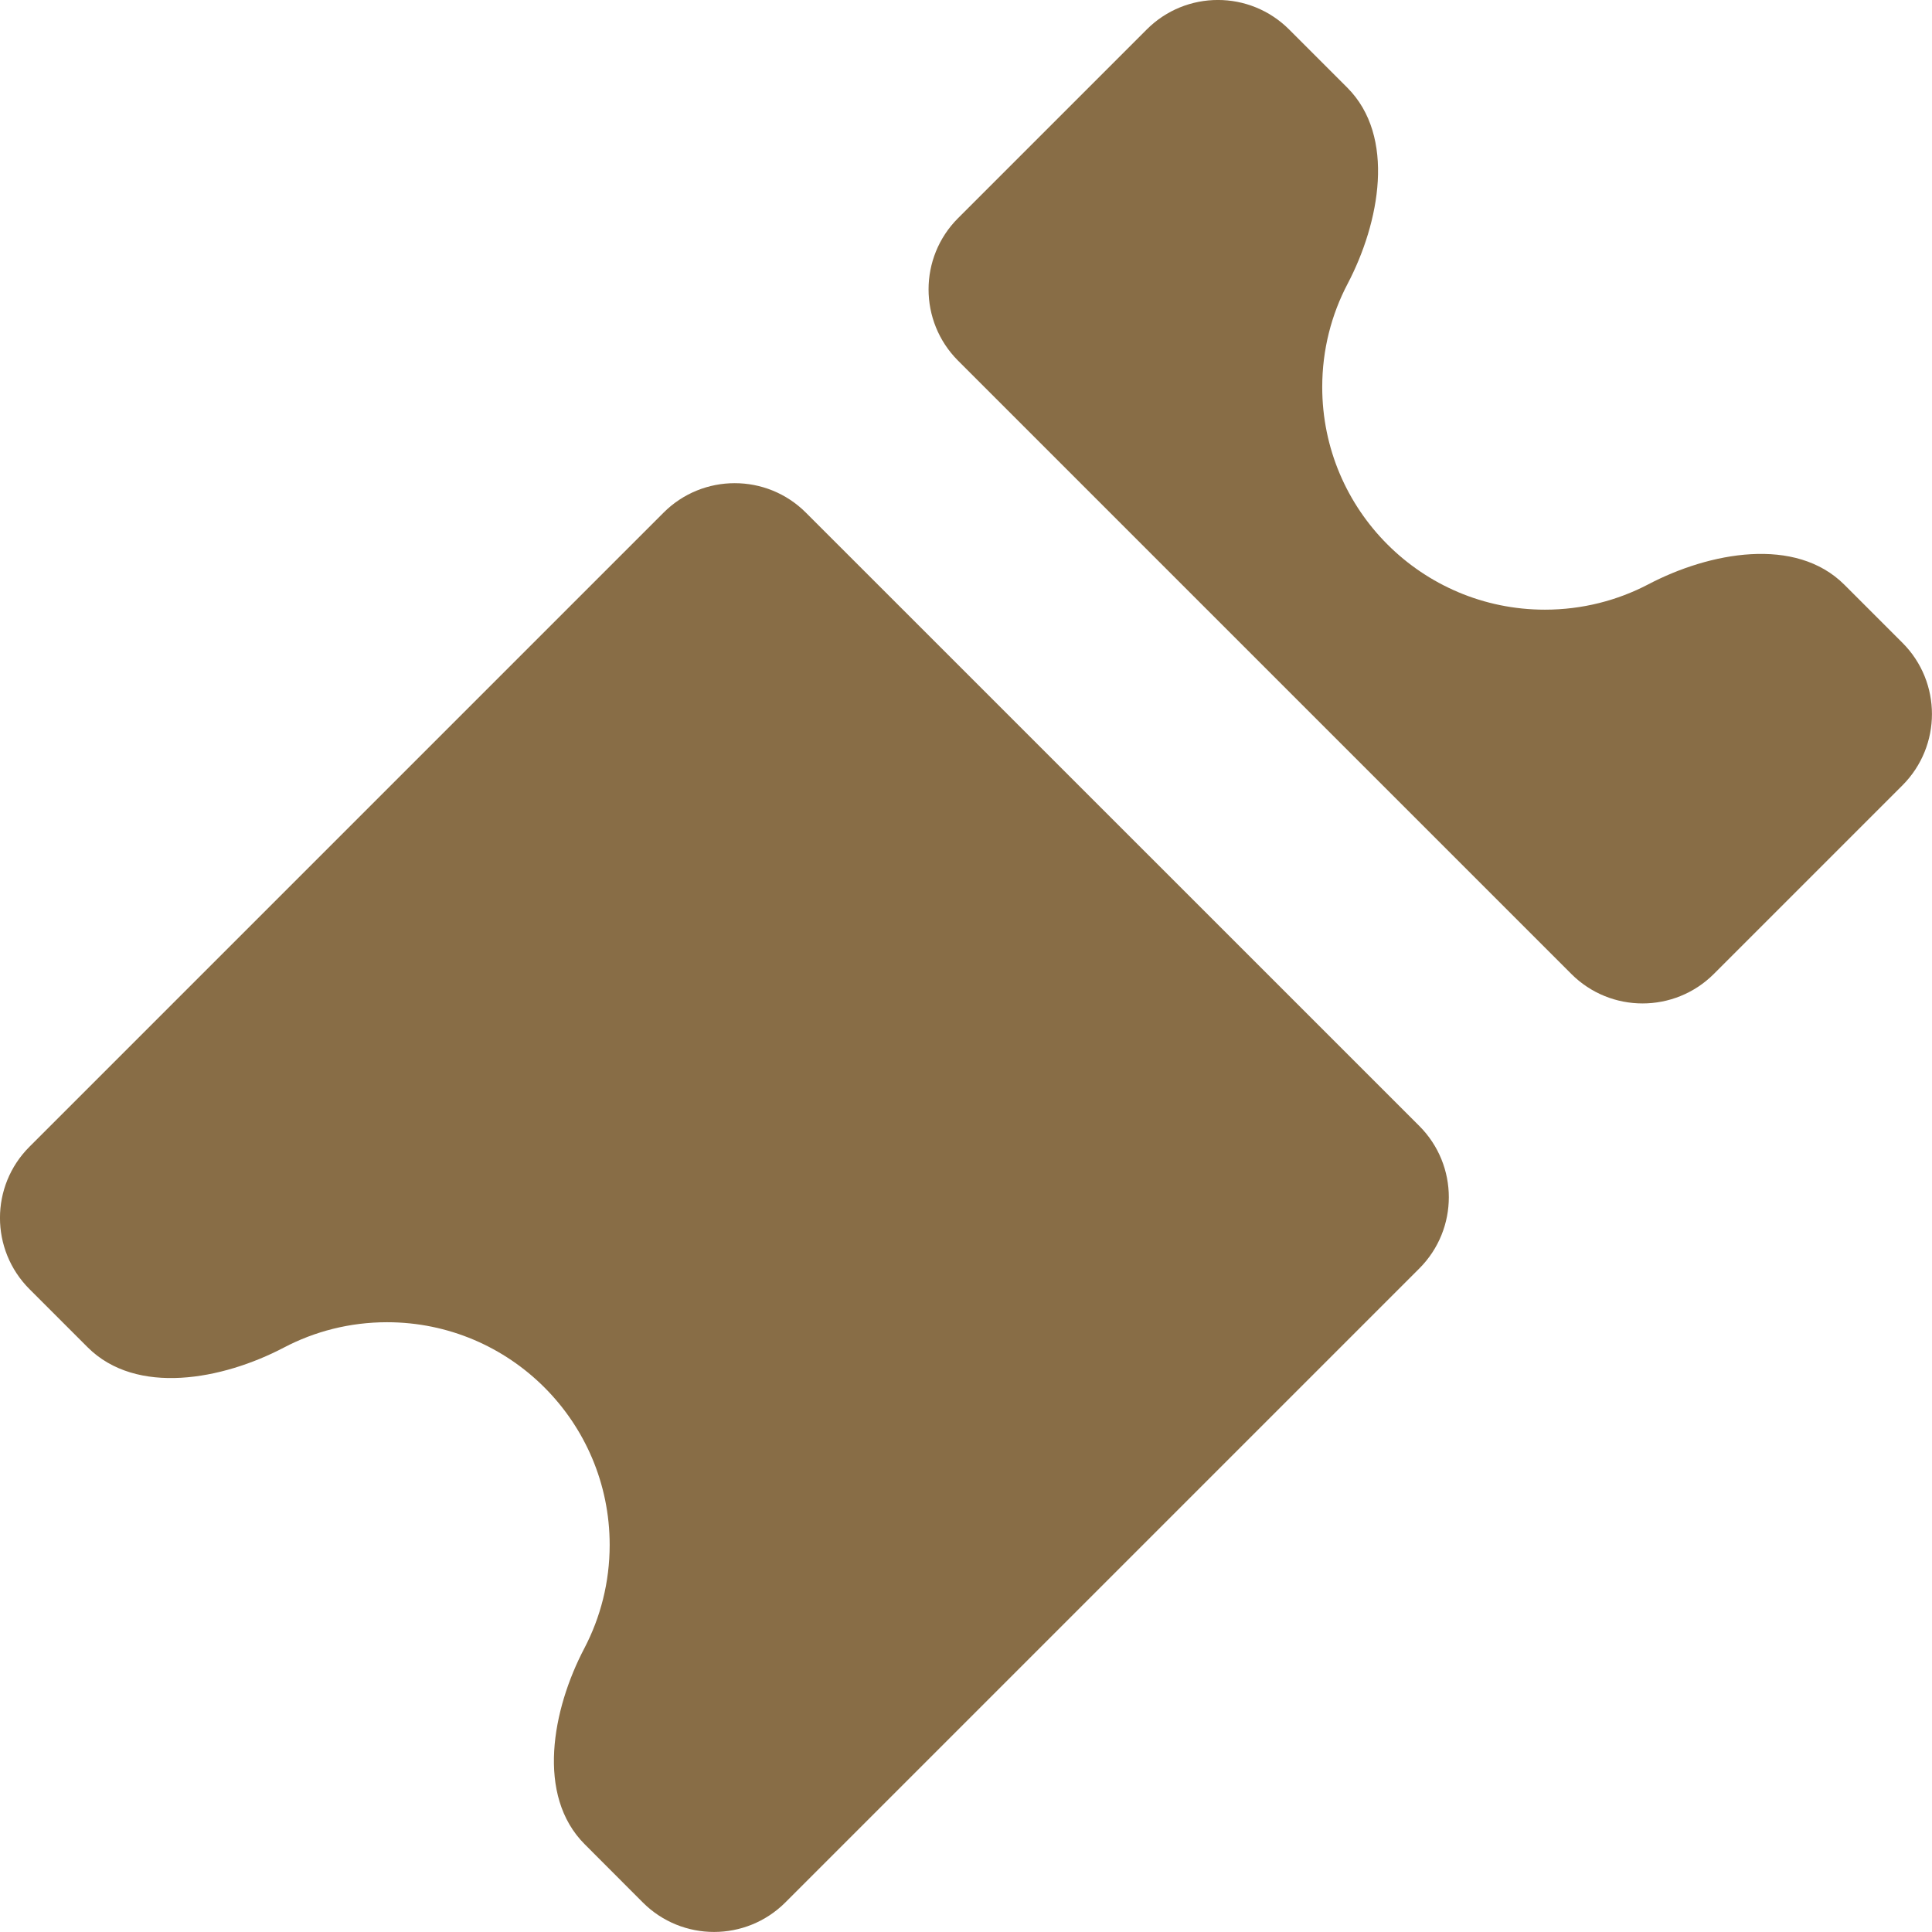
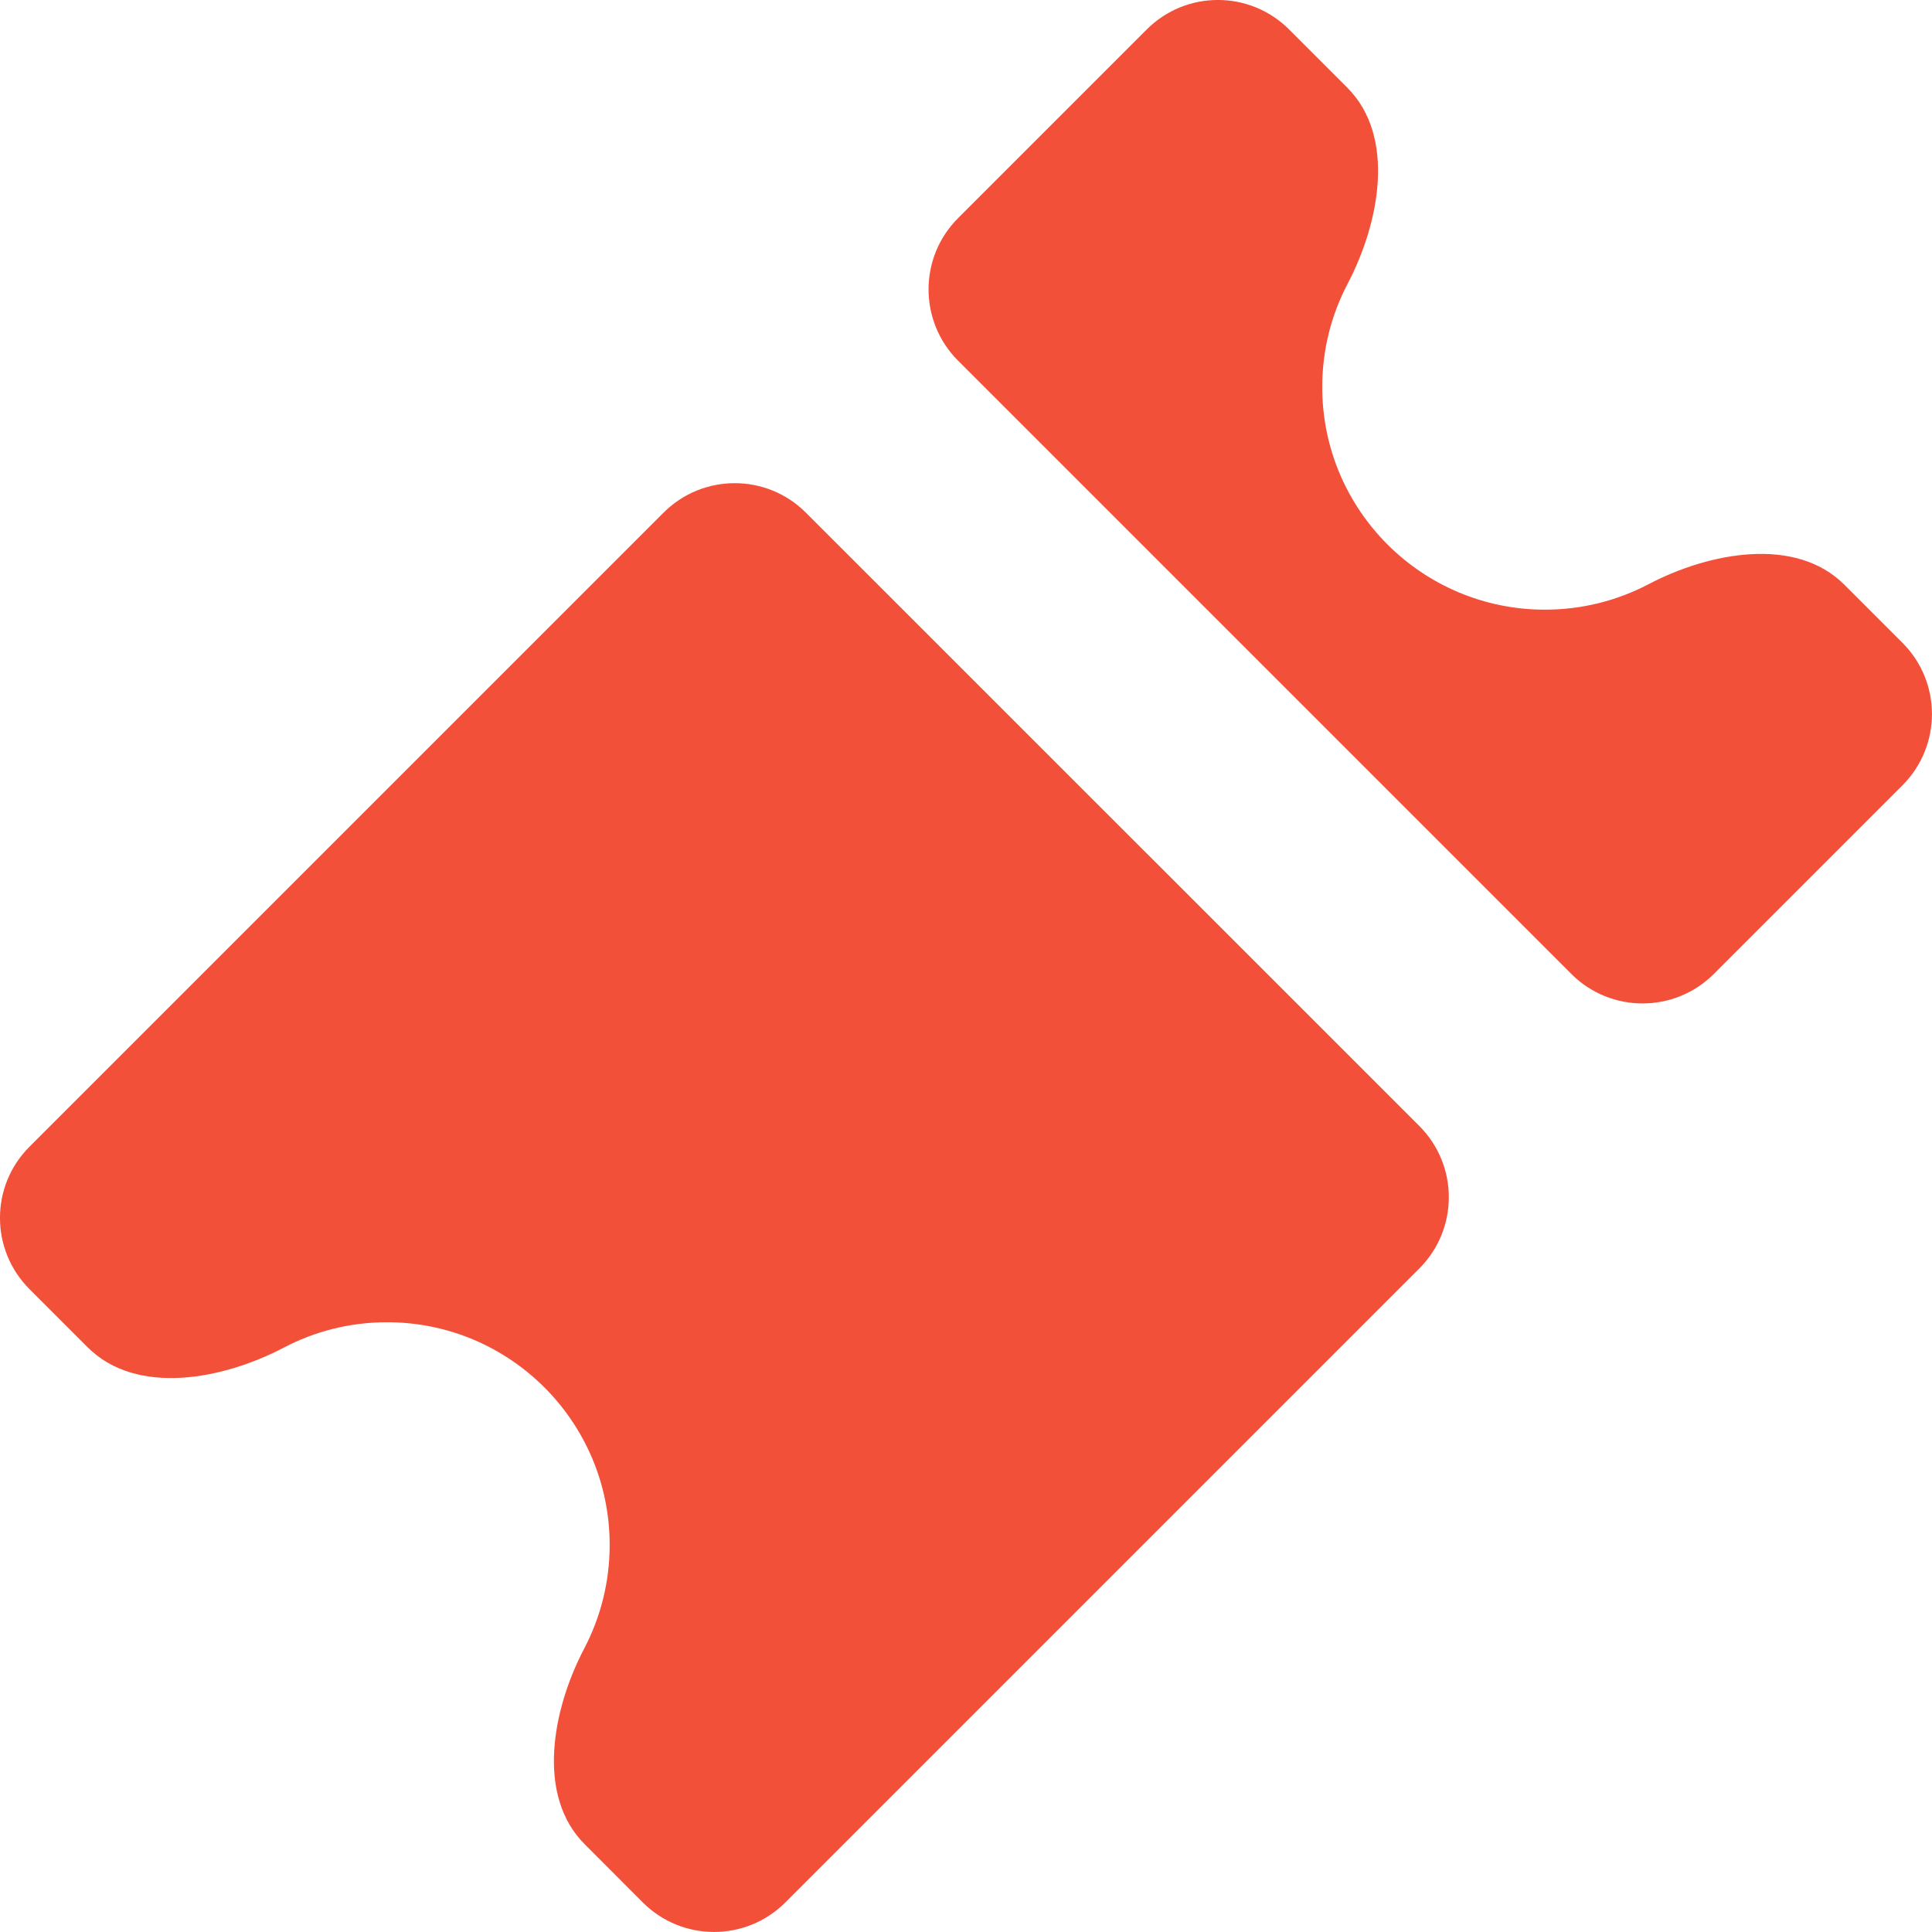
<svg xmlns="http://www.w3.org/2000/svg" preserveAspectRatio="none" overflow="visible" style="display: block;" width="19.172" height="19.172" viewBox="0 0 19.172 19.172" fill="none">
-   <path id="Vector" fill-rule="evenodd" clip-rule="evenodd" d="M6.584 5.088C6.974 4.697 7.608 4.697 7.998 5.088L14.084 11.173C14.475 11.564 14.475 12.197 14.084 12.588L7.793 18.879C7.402 19.269 6.769 19.269 6.379 18.879L5.803 18.302C5.318 17.818 5.48 16.963 5.799 16.356C5.959 16.05 6.05 15.701 6.05 15.331C6.05 14.111 5.061 13.121 3.841 13.121C3.471 13.121 3.122 13.212 2.816 13.373C2.209 13.691 1.354 13.854 0.869 13.369L0.293 12.793C-0.098 12.402 -0.098 11.769 0.293 11.379L6.584 5.088ZM9.507 3.579C9.117 3.188 9.117 2.555 9.507 2.165L11.379 0.293C11.769 -0.098 12.402 -0.098 12.793 0.293L13.369 0.869C13.854 1.354 13.691 2.209 13.373 2.816C13.212 3.122 13.121 3.471 13.121 3.841C13.121 5.061 14.111 6.05 15.331 6.05C15.701 6.05 16.05 5.959 16.356 5.799C16.963 5.48 17.818 5.318 18.303 5.803L18.879 6.379C19.269 6.769 19.269 7.402 18.879 7.793L17.007 9.665C16.616 10.055 15.983 10.055 15.593 9.665L9.507 3.579Z" fill="#886D46" />
+   <path id="Vector" fill-rule="evenodd" clip-rule="evenodd" d="M6.584 5.088C6.974 4.697 7.608 4.697 7.998 5.088L14.084 11.173C14.475 11.564 14.475 12.197 14.084 12.588L7.793 18.879C7.402 19.269 6.769 19.269 6.379 18.879L5.803 18.302C5.318 17.818 5.48 16.963 5.799 16.356C5.959 16.05 6.05 15.701 6.05 15.331C6.05 14.111 5.061 13.121 3.841 13.121C3.471 13.121 3.122 13.212 2.816 13.373C2.209 13.691 1.354 13.854 0.869 13.369L0.293 12.793C-0.098 12.402 -0.098 11.769 0.293 11.379L6.584 5.088ZM9.507 3.579C9.117 3.188 9.117 2.555 9.507 2.165L11.379 0.293C11.769 -0.098 12.402 -0.098 12.793 0.293L13.369 0.869C13.854 1.354 13.691 2.209 13.373 2.816C13.212 3.122 13.121 3.471 13.121 3.841C13.121 5.061 14.111 6.05 15.331 6.05C15.701 6.05 16.05 5.959 16.356 5.799C16.963 5.48 17.818 5.318 18.303 5.803L18.879 6.379C19.269 6.769 19.269 7.402 18.879 7.793L17.007 9.665C16.616 10.055 15.983 10.055 15.593 9.665L9.507 3.579Z" fill="#F3503A" />
</svg>
